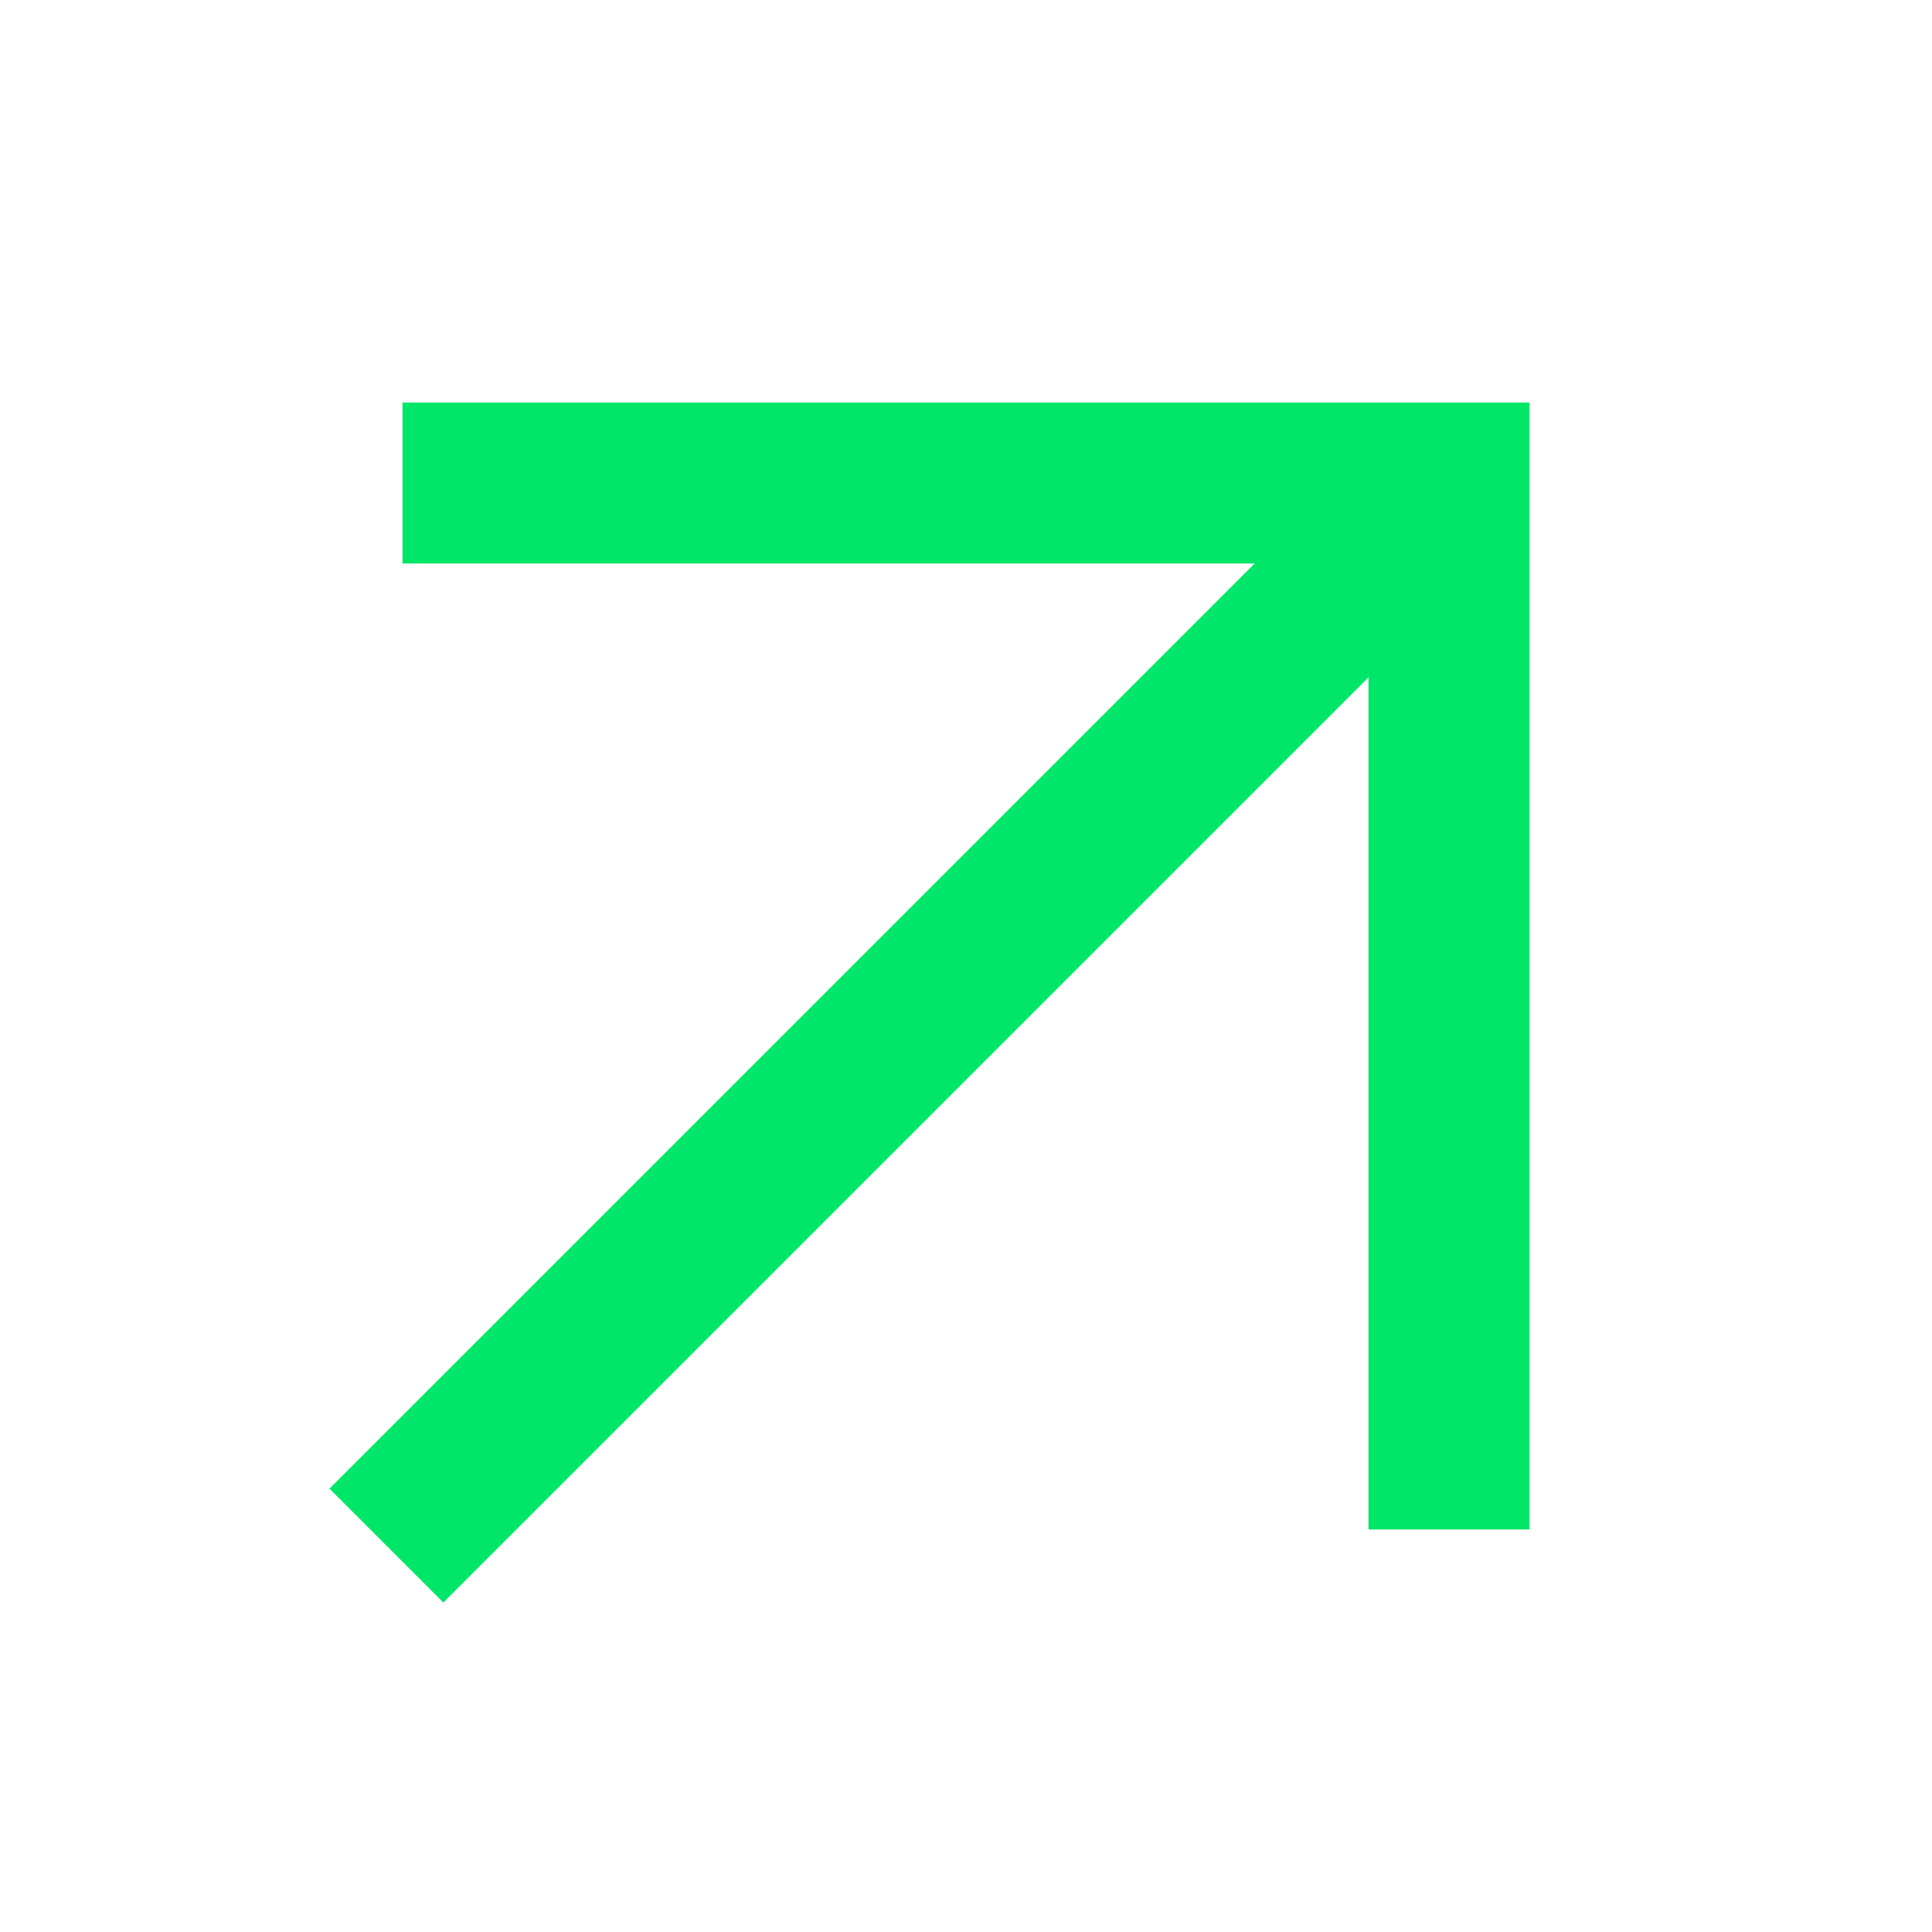
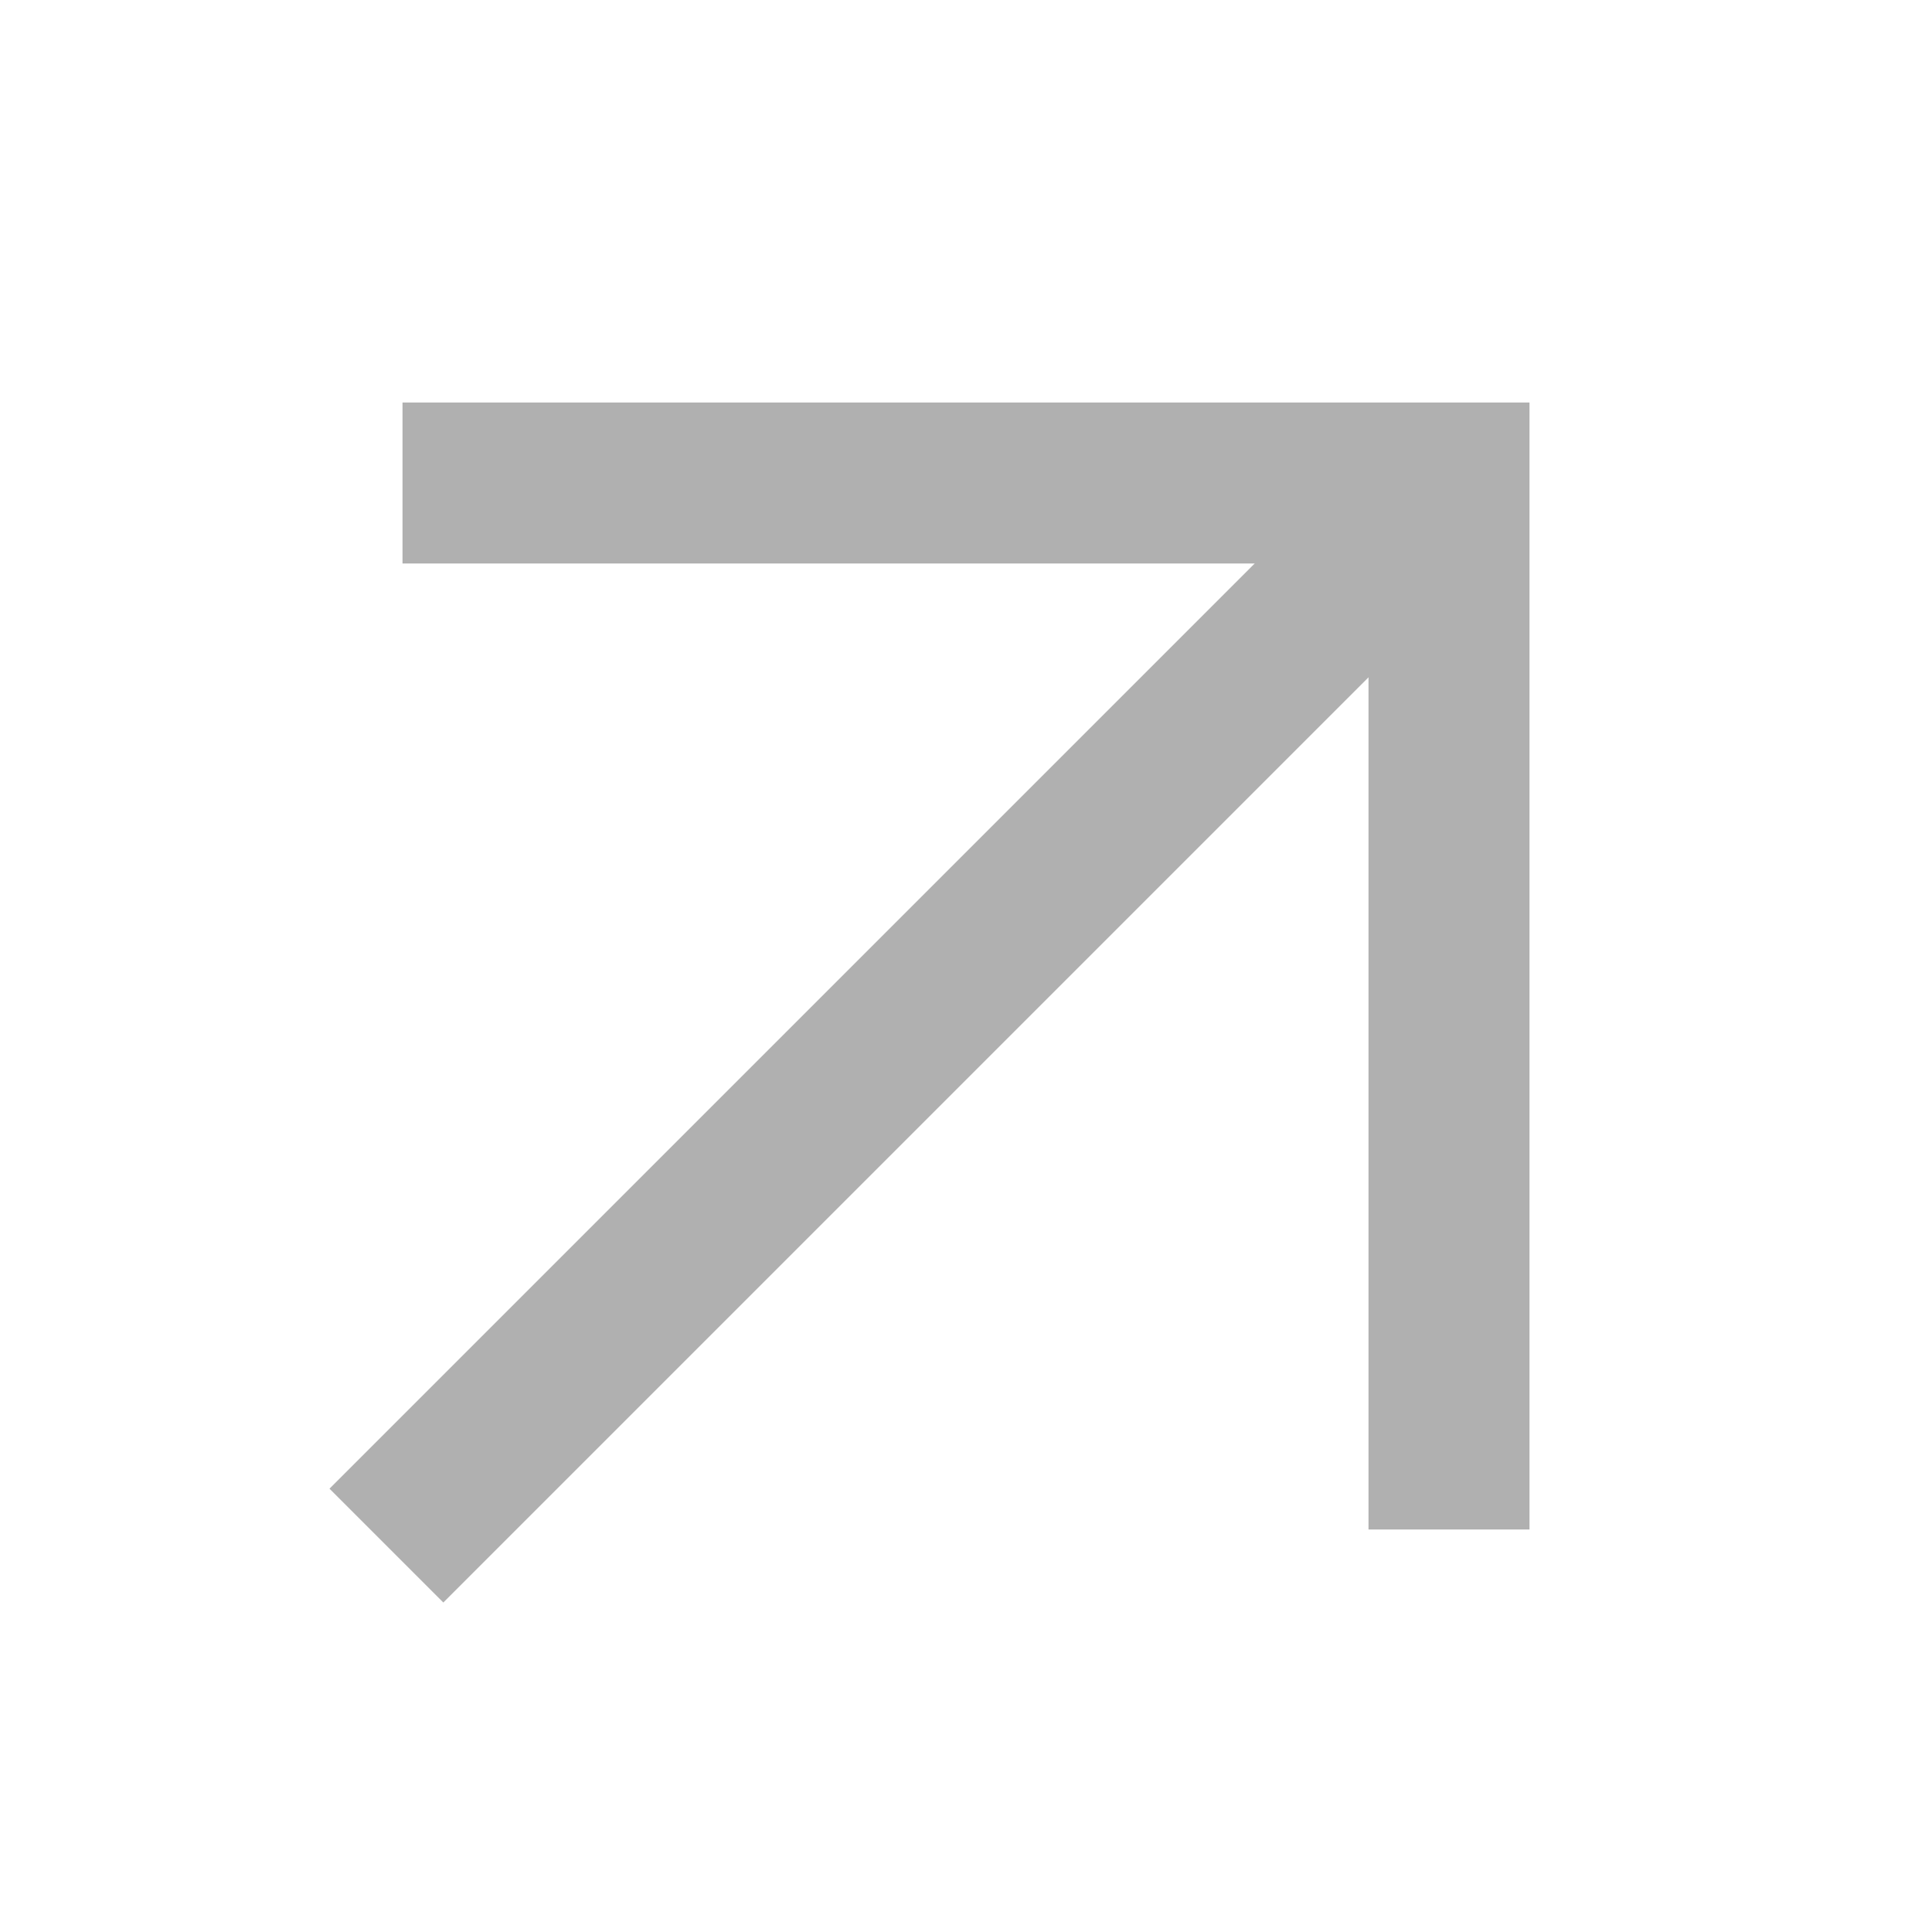
<svg xmlns="http://www.w3.org/2000/svg" width="1200pt" height="1200pt" version="1.1" viewBox="0 0 1200 1200">
-   <path transform="scale(50)" d="m5 6h13v13" fill="none" stroke="rgb(0, 230, 104)" stroke-miterlimit="10" stroke-width="2" />
-   <path transform="scale(50)" d="M 4.8 19.2 L 18 6 " fill="none" stroke="rgb(0, 230, 104)" stroke-miterlimit="10" stroke-width="2" />
+   <path transform="scale(50)" d="m5 6h13v13" fill="none" stroke="#b0b0b0" stroke-miterlimit="10" stroke-width="2" />
+   <path transform="scale(50)" d="M 4.8 19.2 L 18 6 " fill="none" stroke="#b0b0b0" stroke-miterlimit="10" stroke-width="2" />
</svg>
